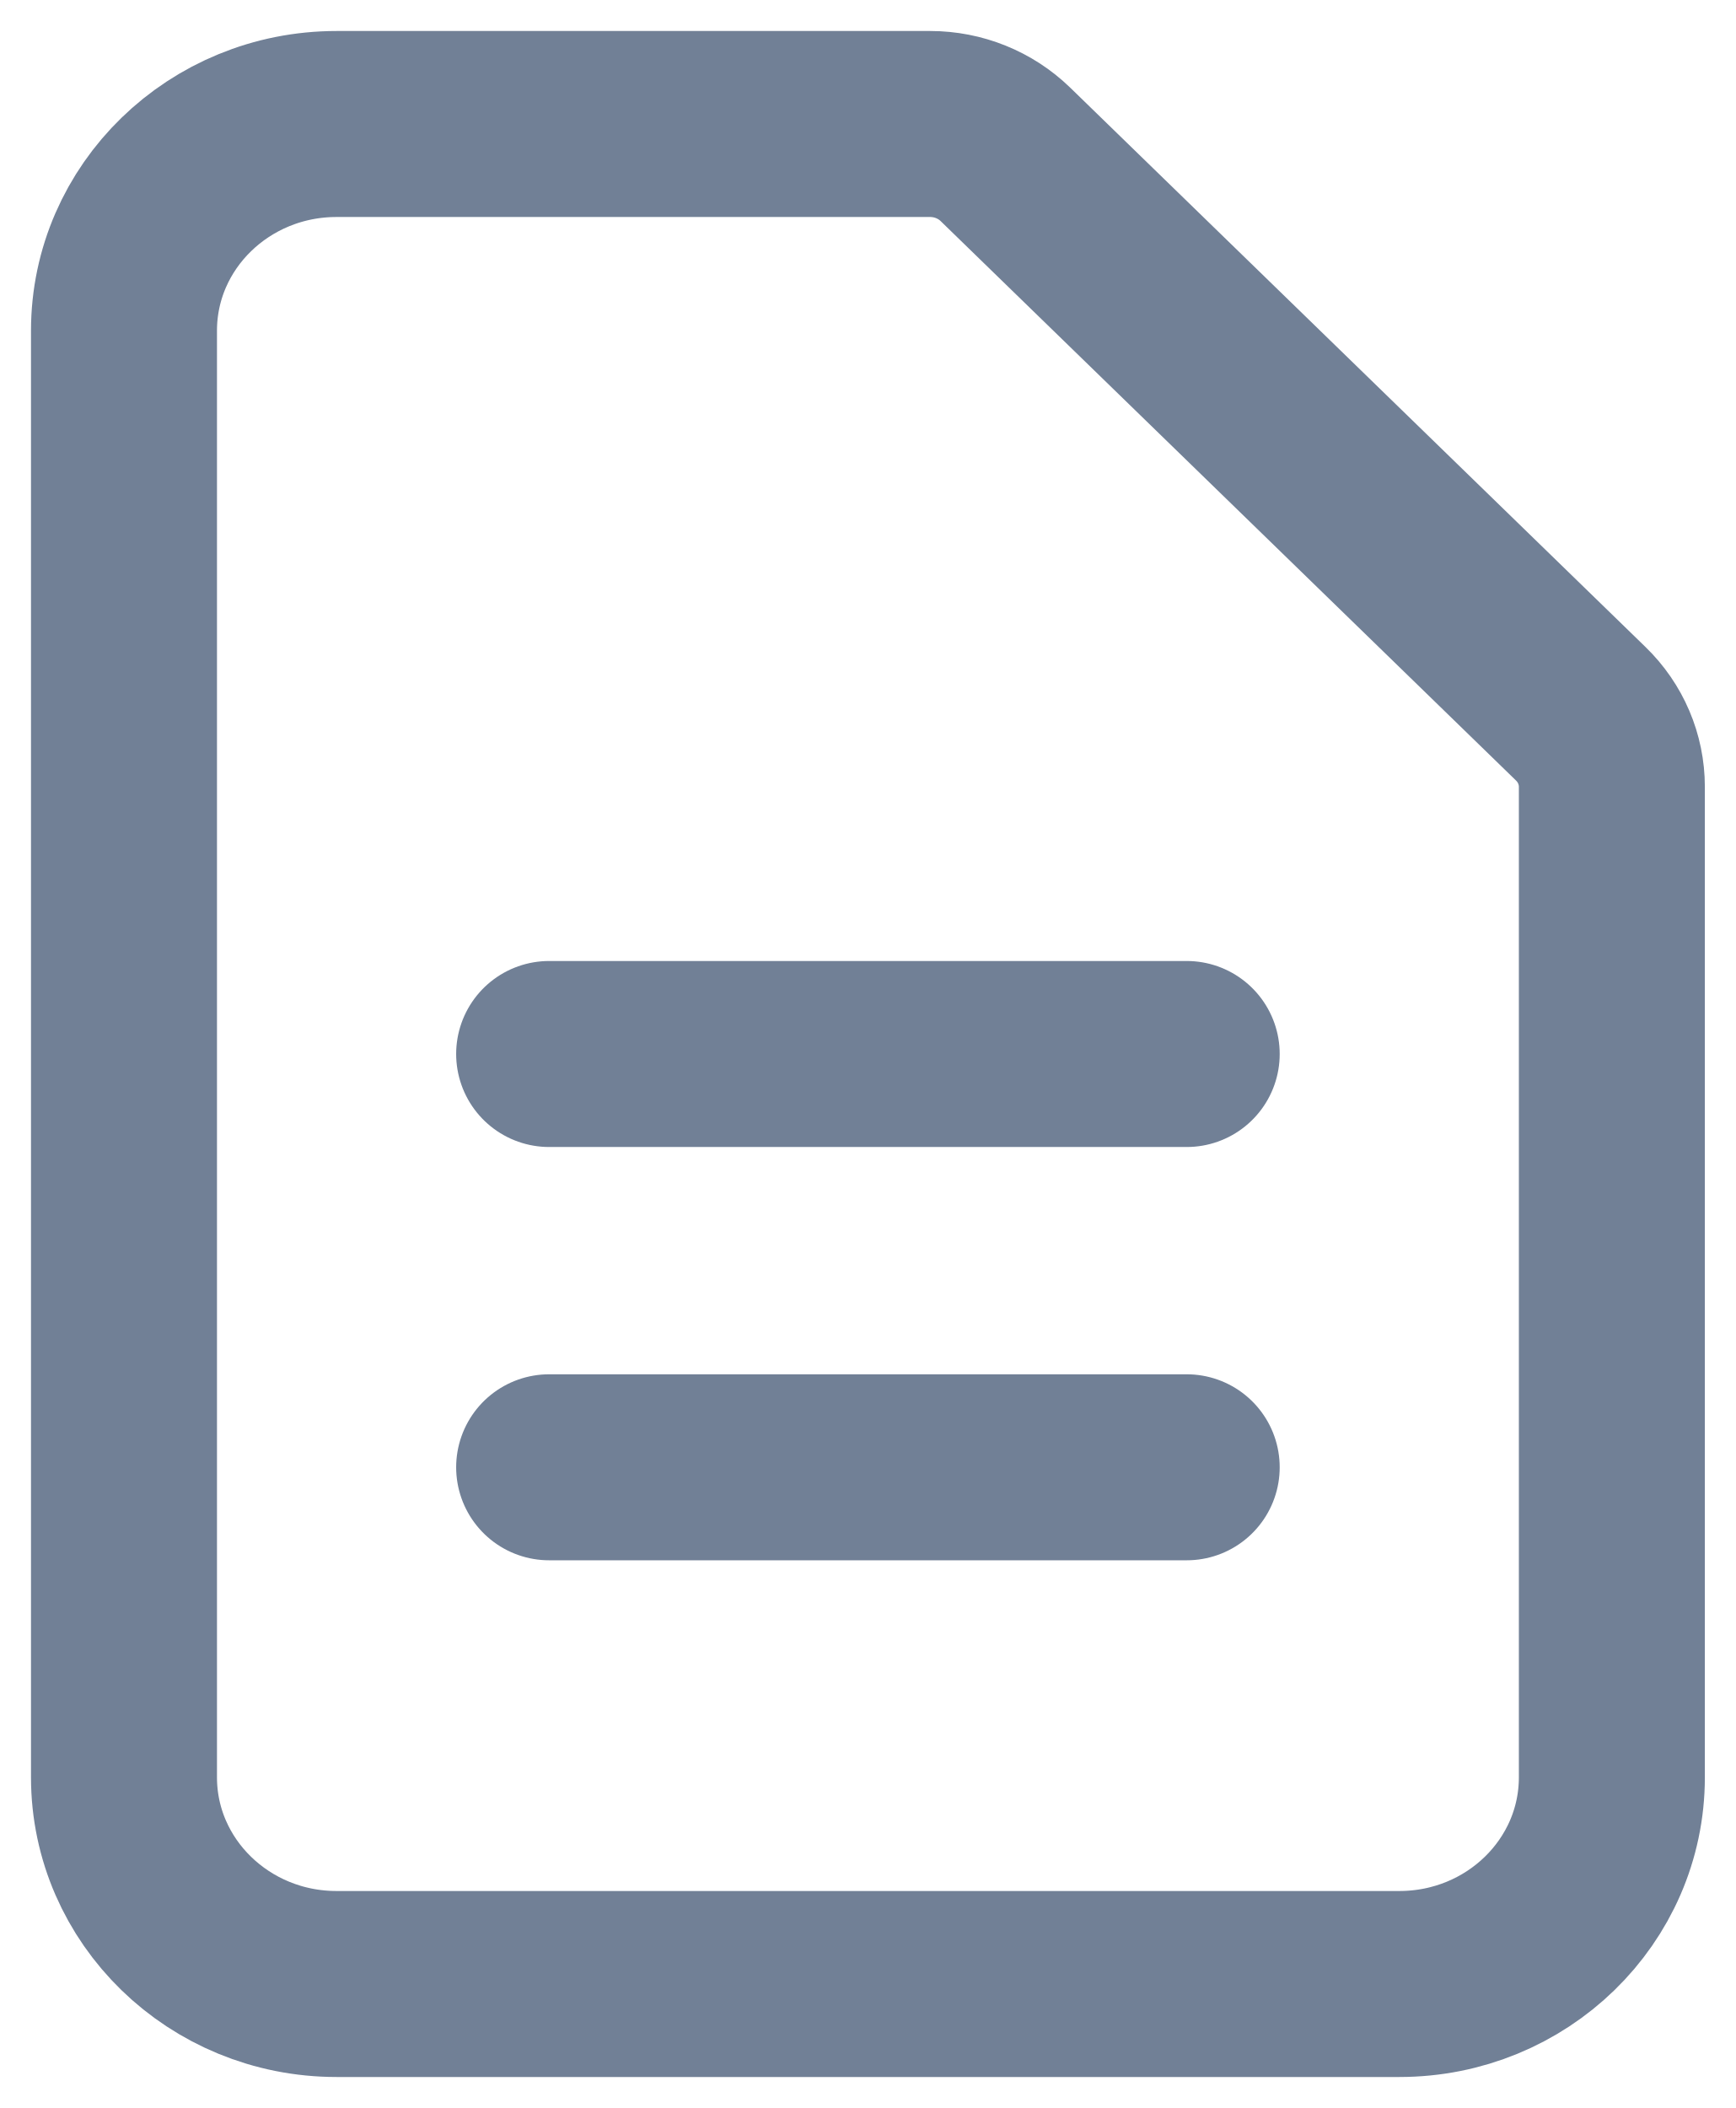
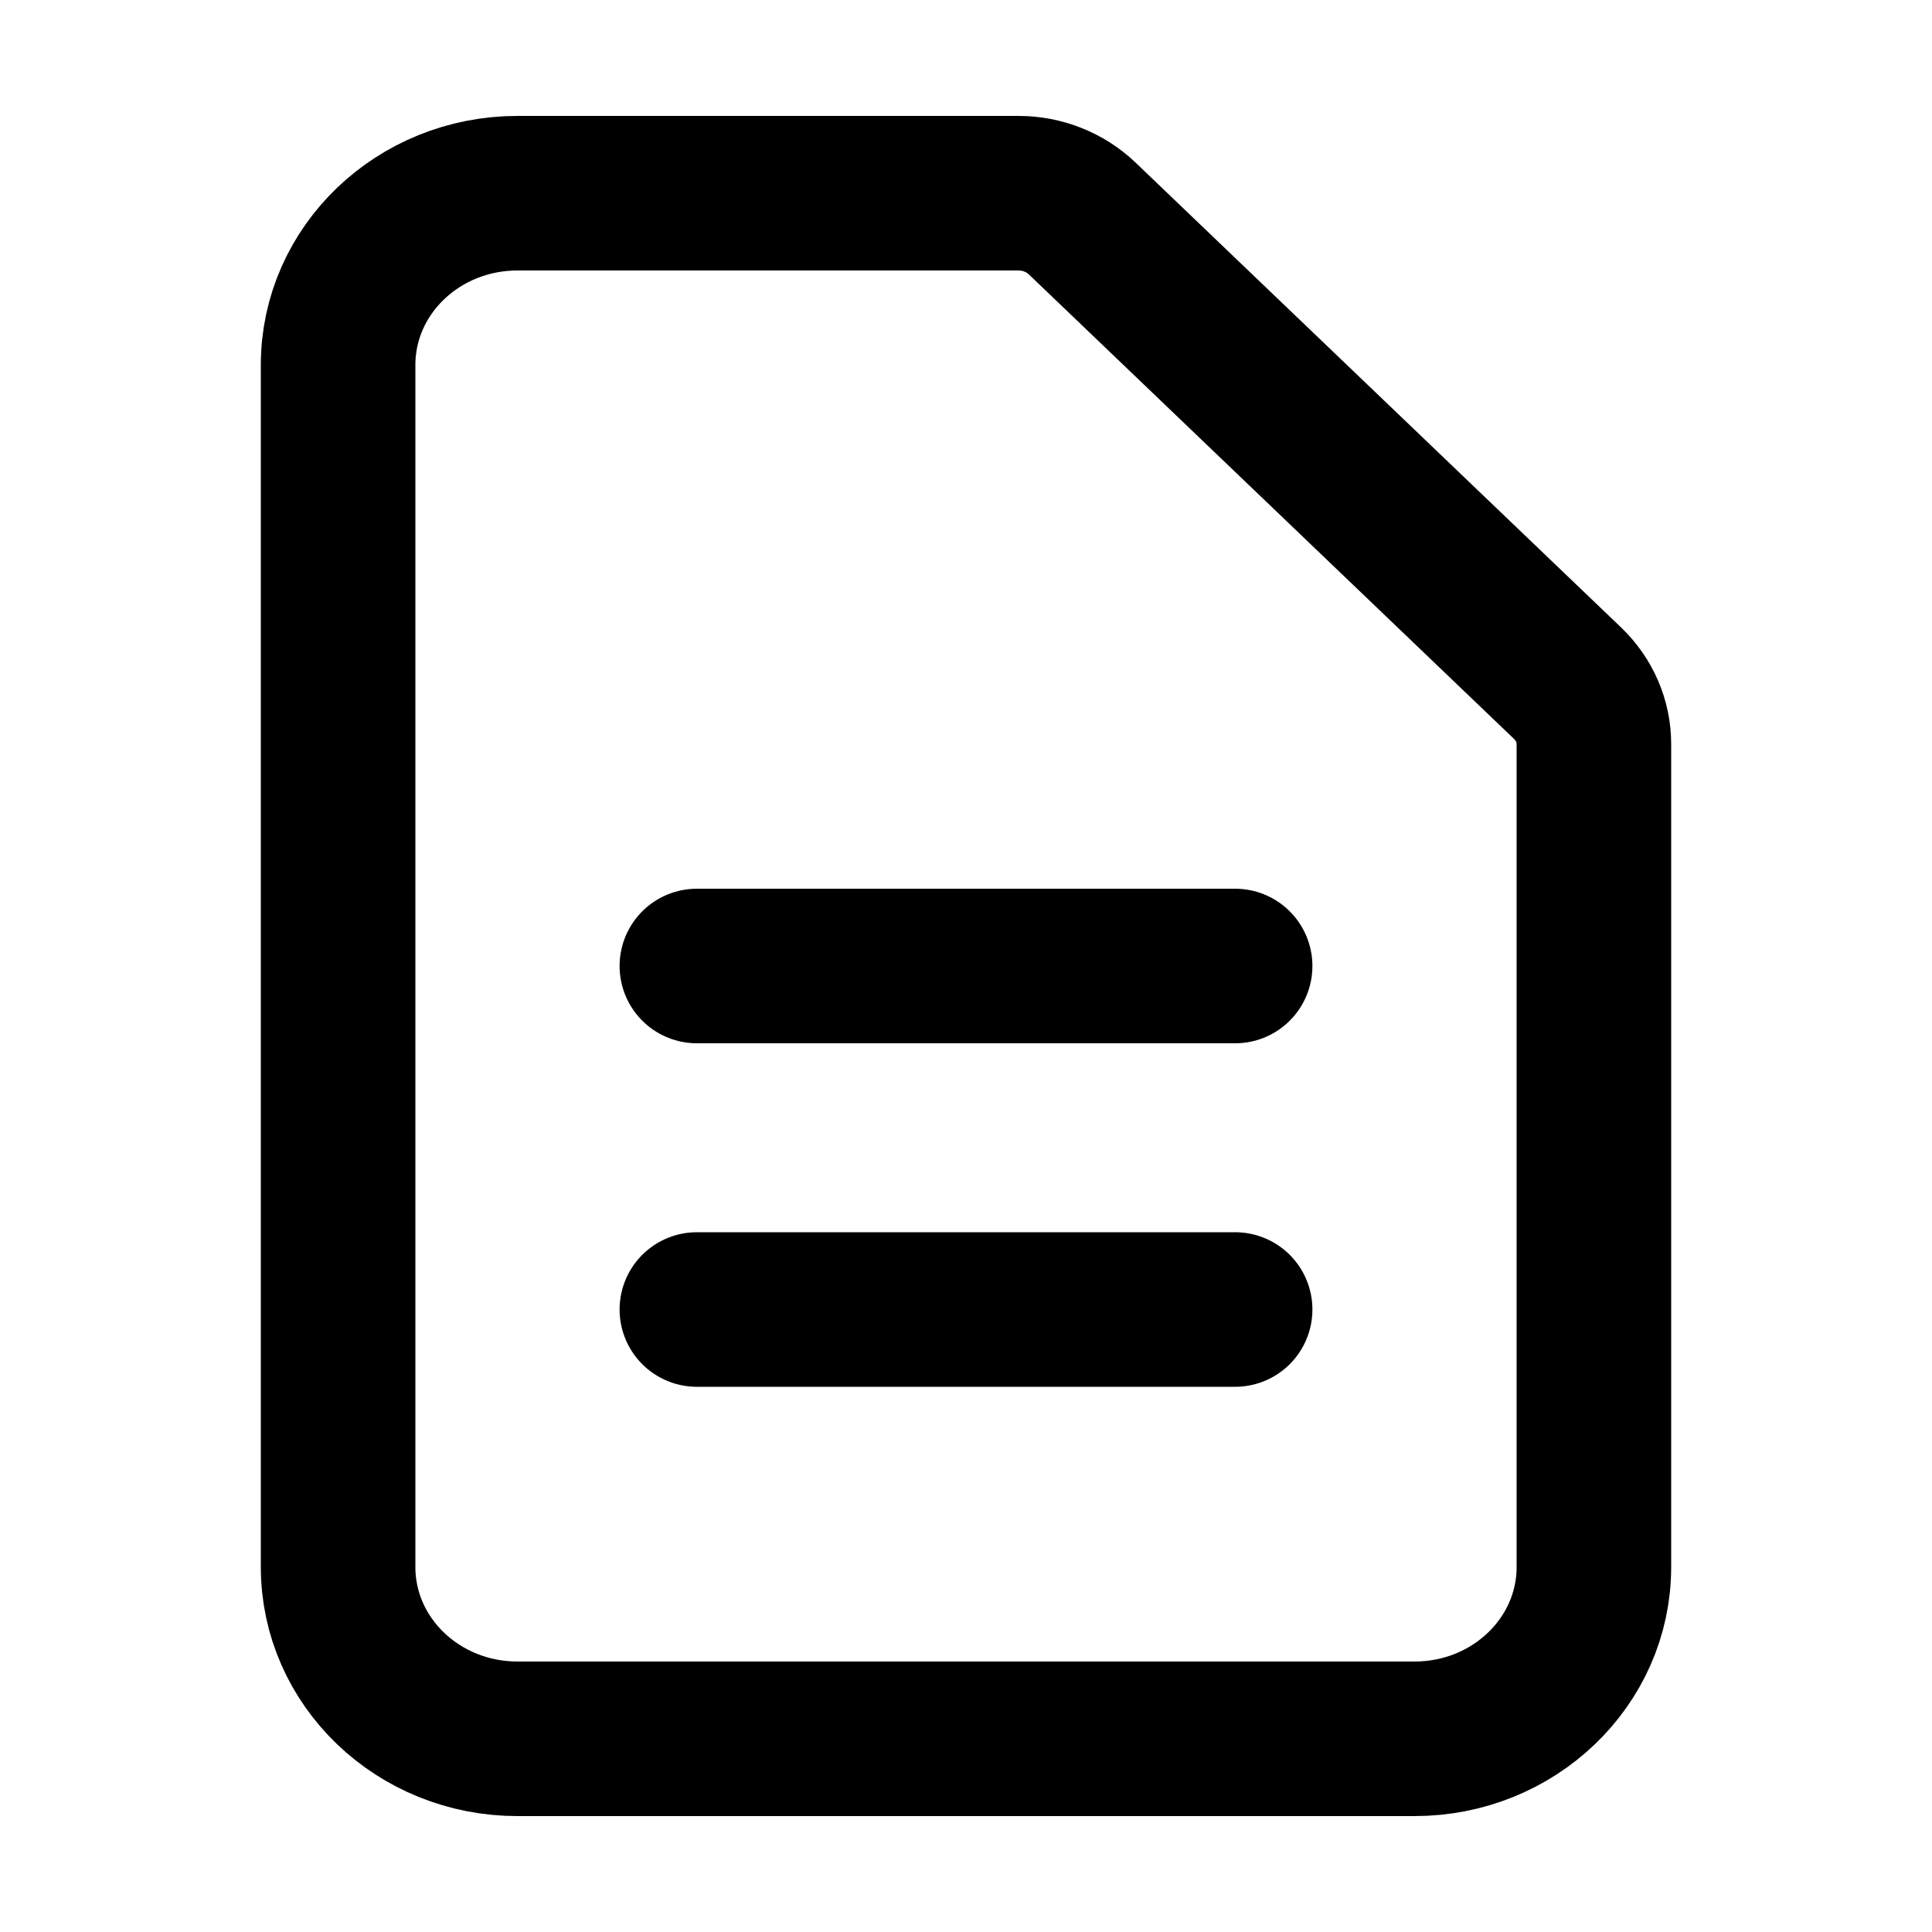
- <svg xmlns="http://www.w3.org/2000/svg" width="14" height="17" viewBox="0 0 14 17">
-   <path fill="none" stroke="#718096" stroke-linecap="round" stroke-linejoin="round" stroke-width="1.5" d="M4.429,8.5 L9.571,8.5 M4.429,11.833 L9.571,11.833 M11.286,16 L2.714,16 C1.768,16 1,15.254 1,14.333 L1,2.667 C1,1.746 1.768,1 2.714,1 L7.502,1 C7.729,1 7.947,1.088 8.108,1.244 L12.749,5.756 C12.91,5.912 13,6.124 13,6.345 L13,14.333 C13,15.254 12.233,16 11.286,16 Z" />
+ <svg xmlns="http://www.w3.org/2000/svg" width="20" height="20" viewBox="0 0 20 20">
+   <g fill="none" fill-rule="evenodd">
+     <rect width="20" height="20" />
+     <path stroke="#000" stroke-linecap="round" stroke-linejoin="round" stroke-width="1.6" d="M7.214,10 L12.786,10 M7.214,13.556 L12.786,13.556 M14.643,18 L5.357,18 C4.331,18 3.5,17.204 3.5,16.222 L3.5,3.778 C3.5,2.796 4.331,2 5.357,2 L10.544,2 C10.79,2 11.026,2.094 11.201,2.26 L16.228,7.073 C16.402,7.24 16.5,7.466 16.5,7.702 L16.5,16.222 C16.5,17.204 15.669,18 14.643,18 Z" />
+   </g>
</svg>
